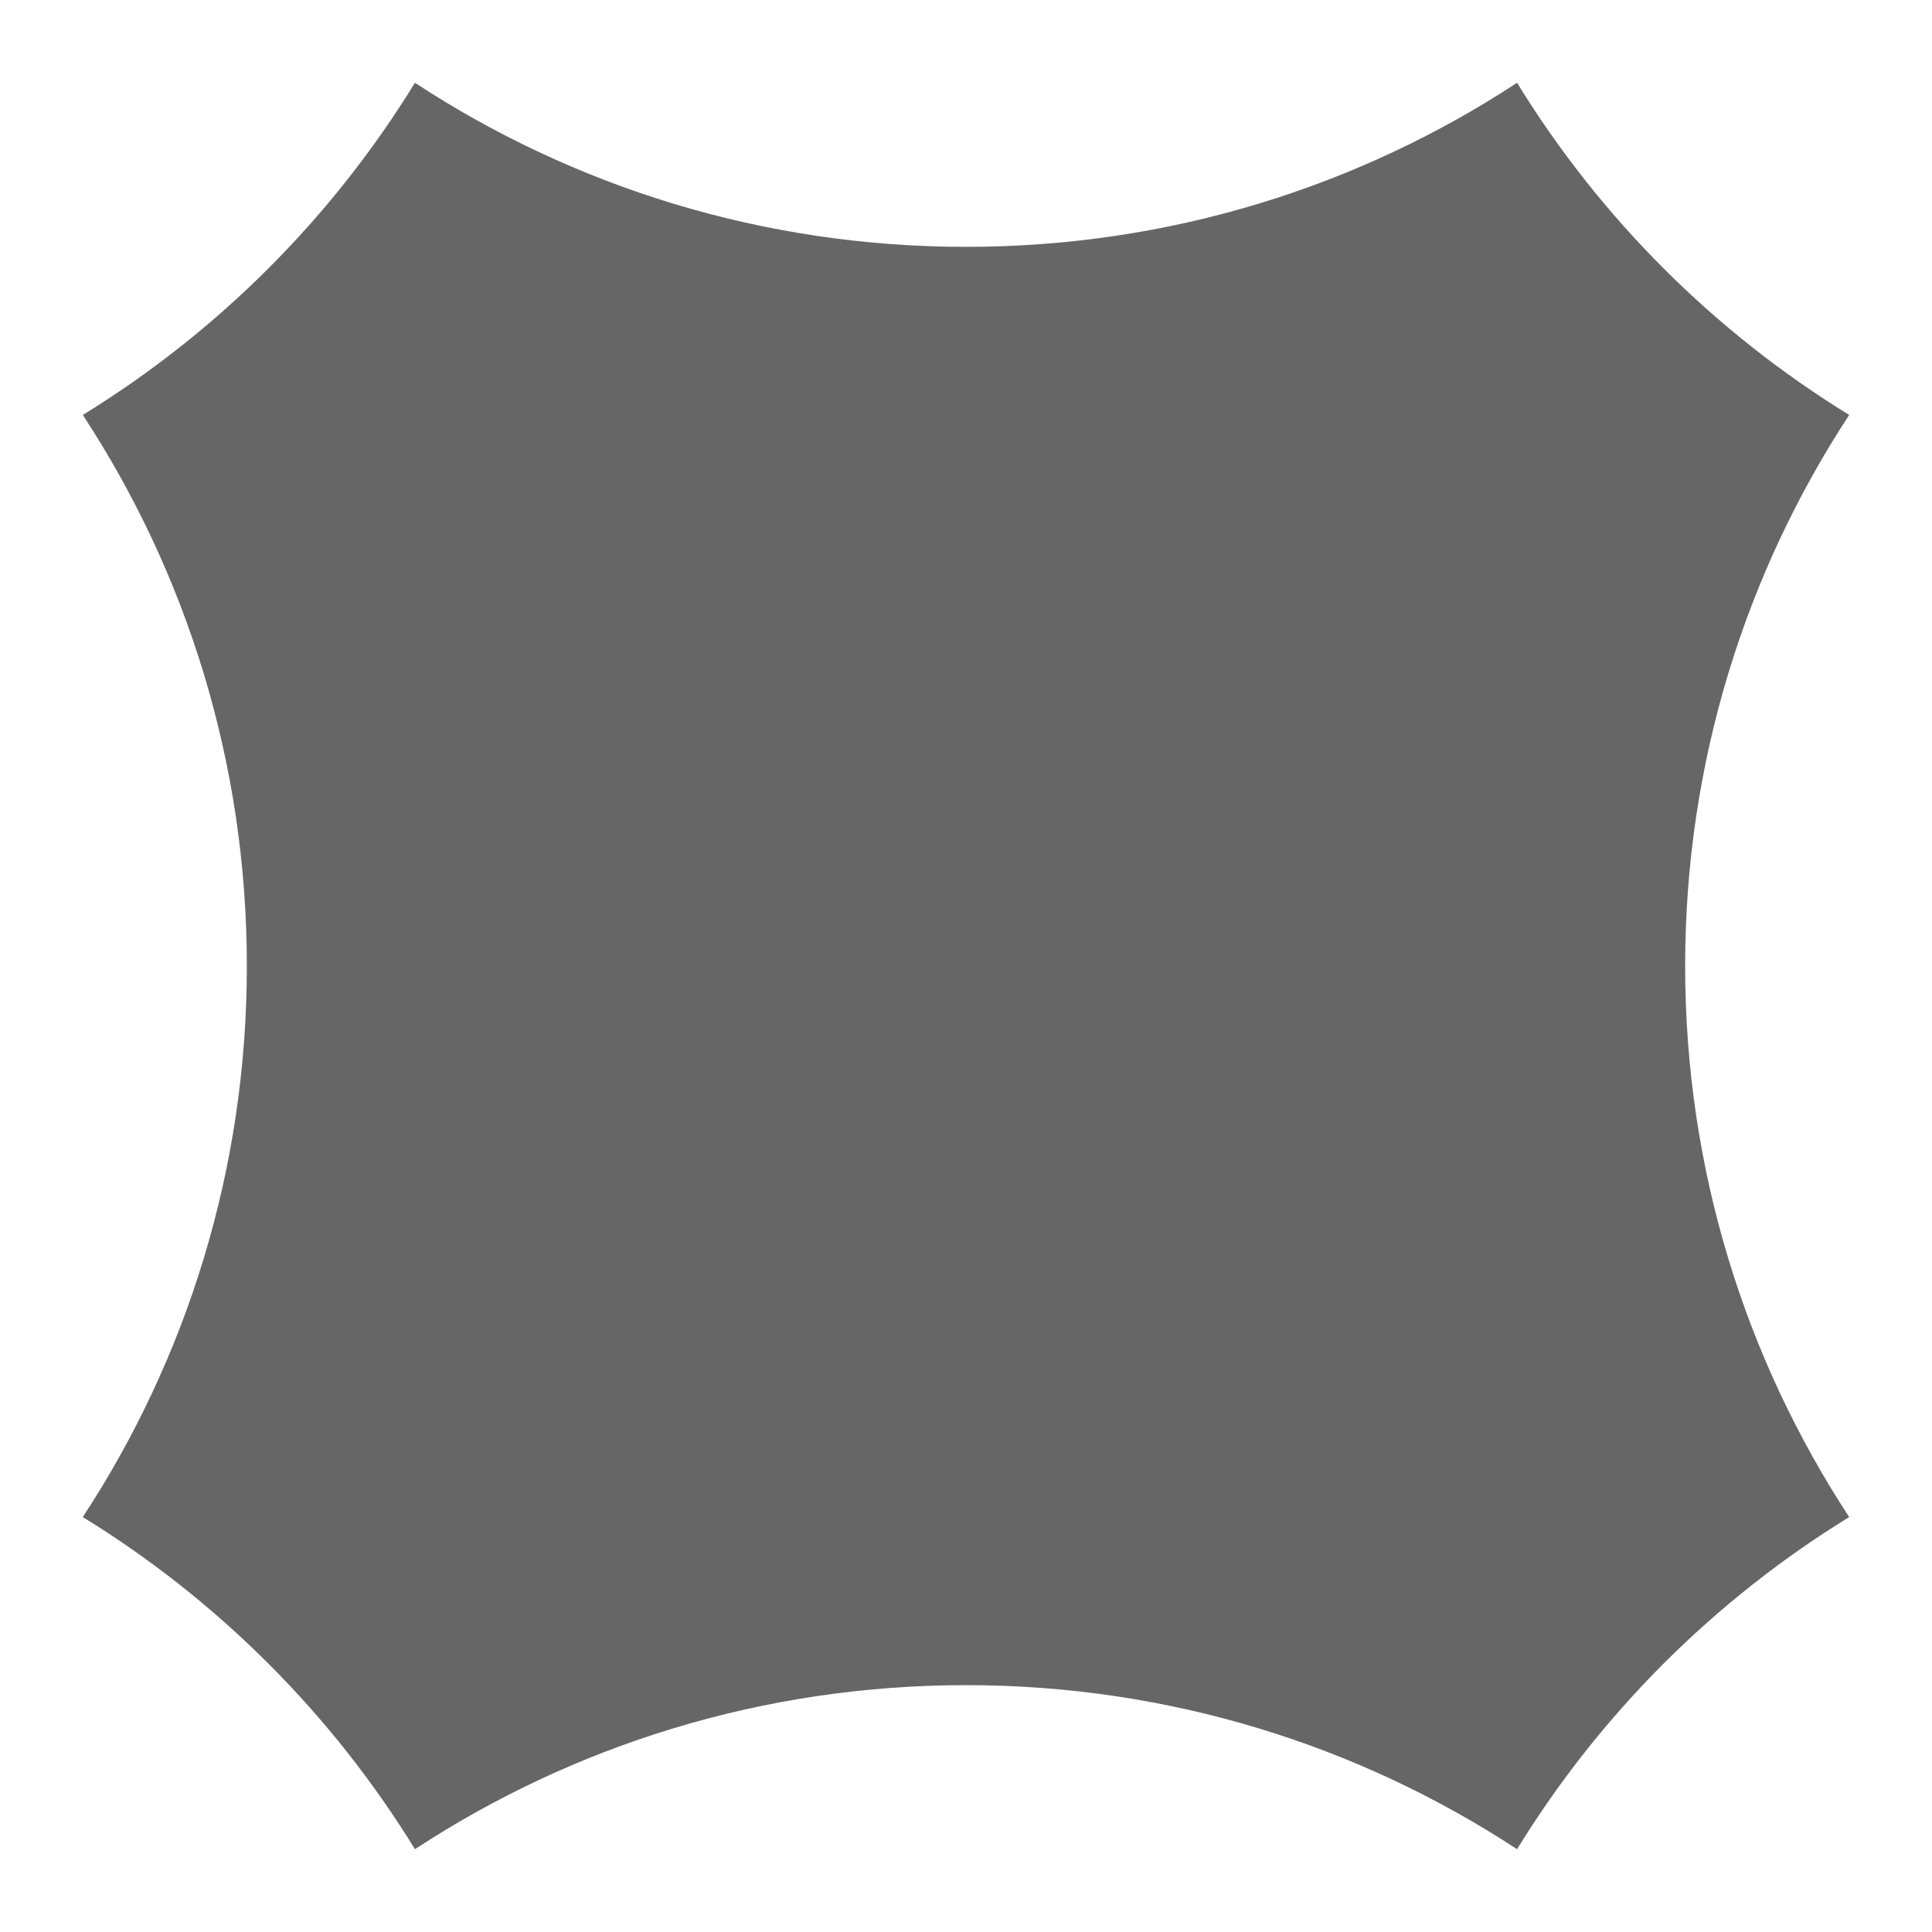
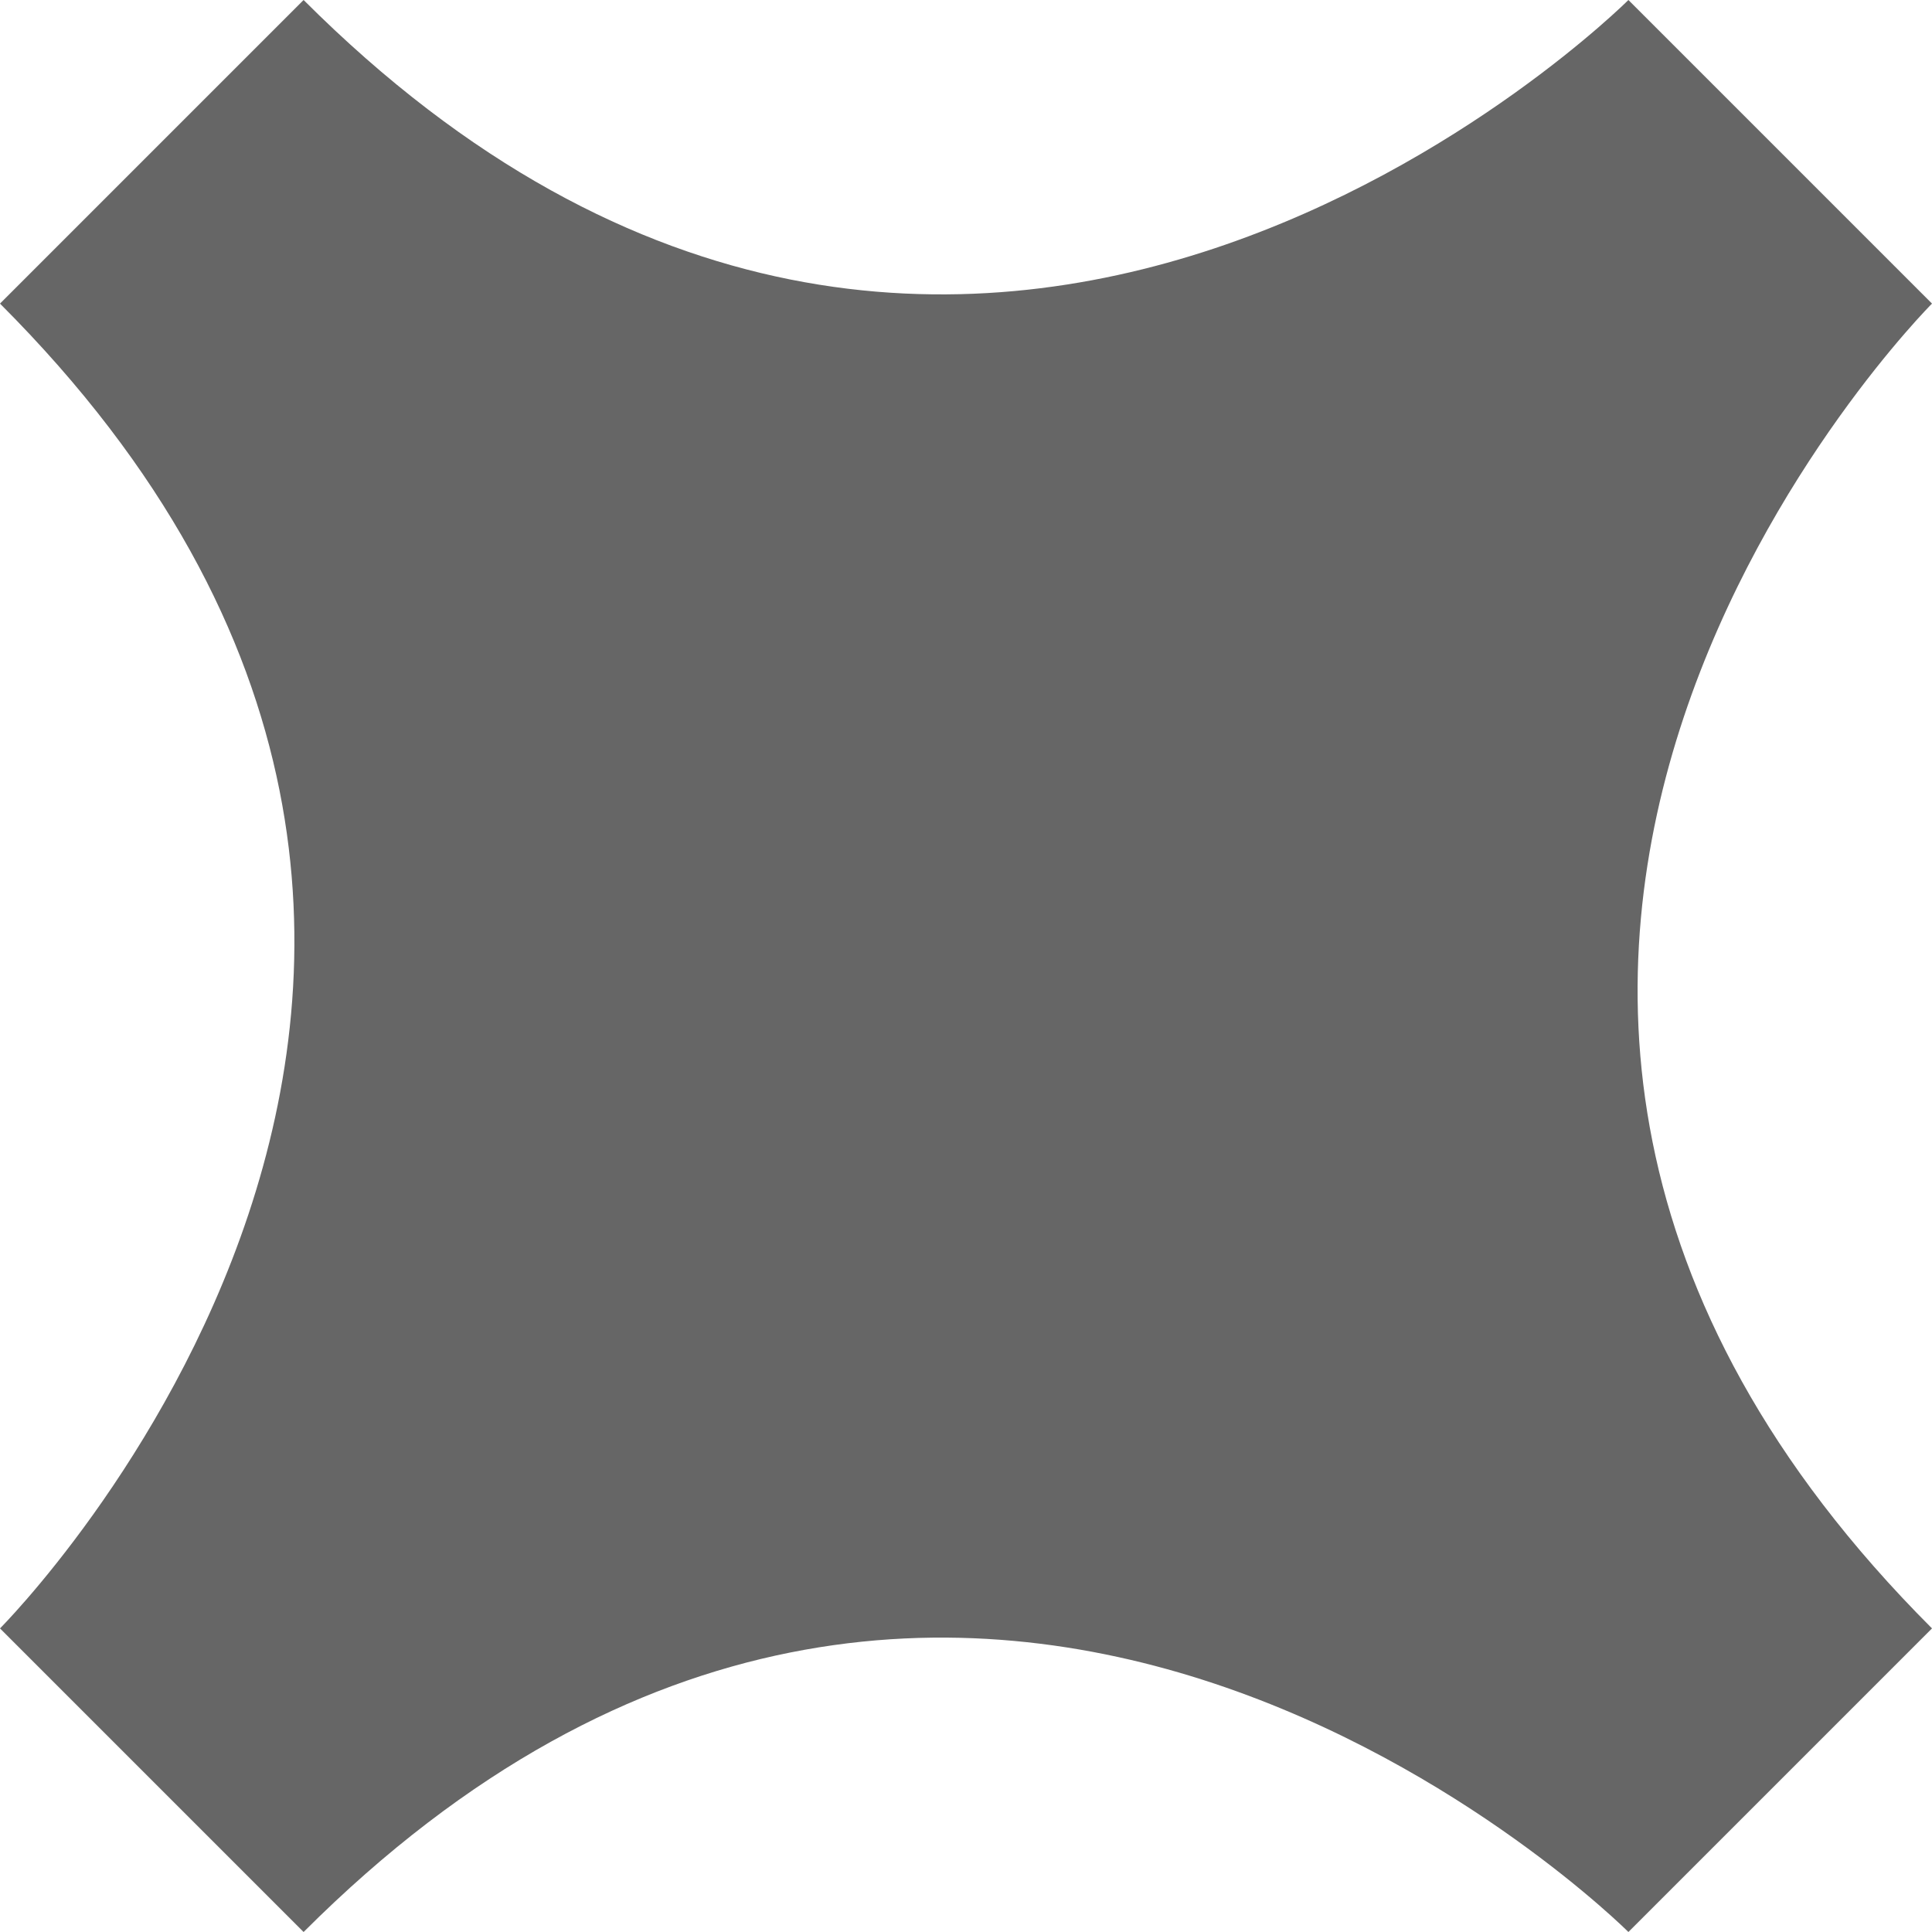
<svg xmlns="http://www.w3.org/2000/svg" width="70" height="70" viewBox="0 0 70 70" fill="none">
-   <path fill-rule="evenodd" clip-rule="evenodd" d="M35 8.944C42.37 8.944 49.23 6.759 54.966 3C57.974 7.895 62.105 12.026 67 15.034C63.241 20.77 61.056 27.63 61.056 35C61.056 42.37 63.241 49.23 67 54.966C62.105 57.974 57.974 62.105 54.966 67C49.23 63.241 42.37 61.056 35 61.056C27.63 61.056 20.77 63.241 15.034 67C12.026 62.105 7.895 57.974 3 54.966C6.759 49.23 8.944 42.37 8.944 35C8.944 27.63 6.759 20.77 3 15.034C7.895 12.026 12.026 7.895 15.034 3C20.77 6.759 27.63 8.944 35 8.944Z" fill="#666666" />
+   <path d="M59 0C59 0 35 24 11 0L0 11C24 35 0 59 0 59L11 70C35 46 59 70 59 70L70 59C46 35 70 11 70 11L59 0Z" fill="#666666" />
</svg>
